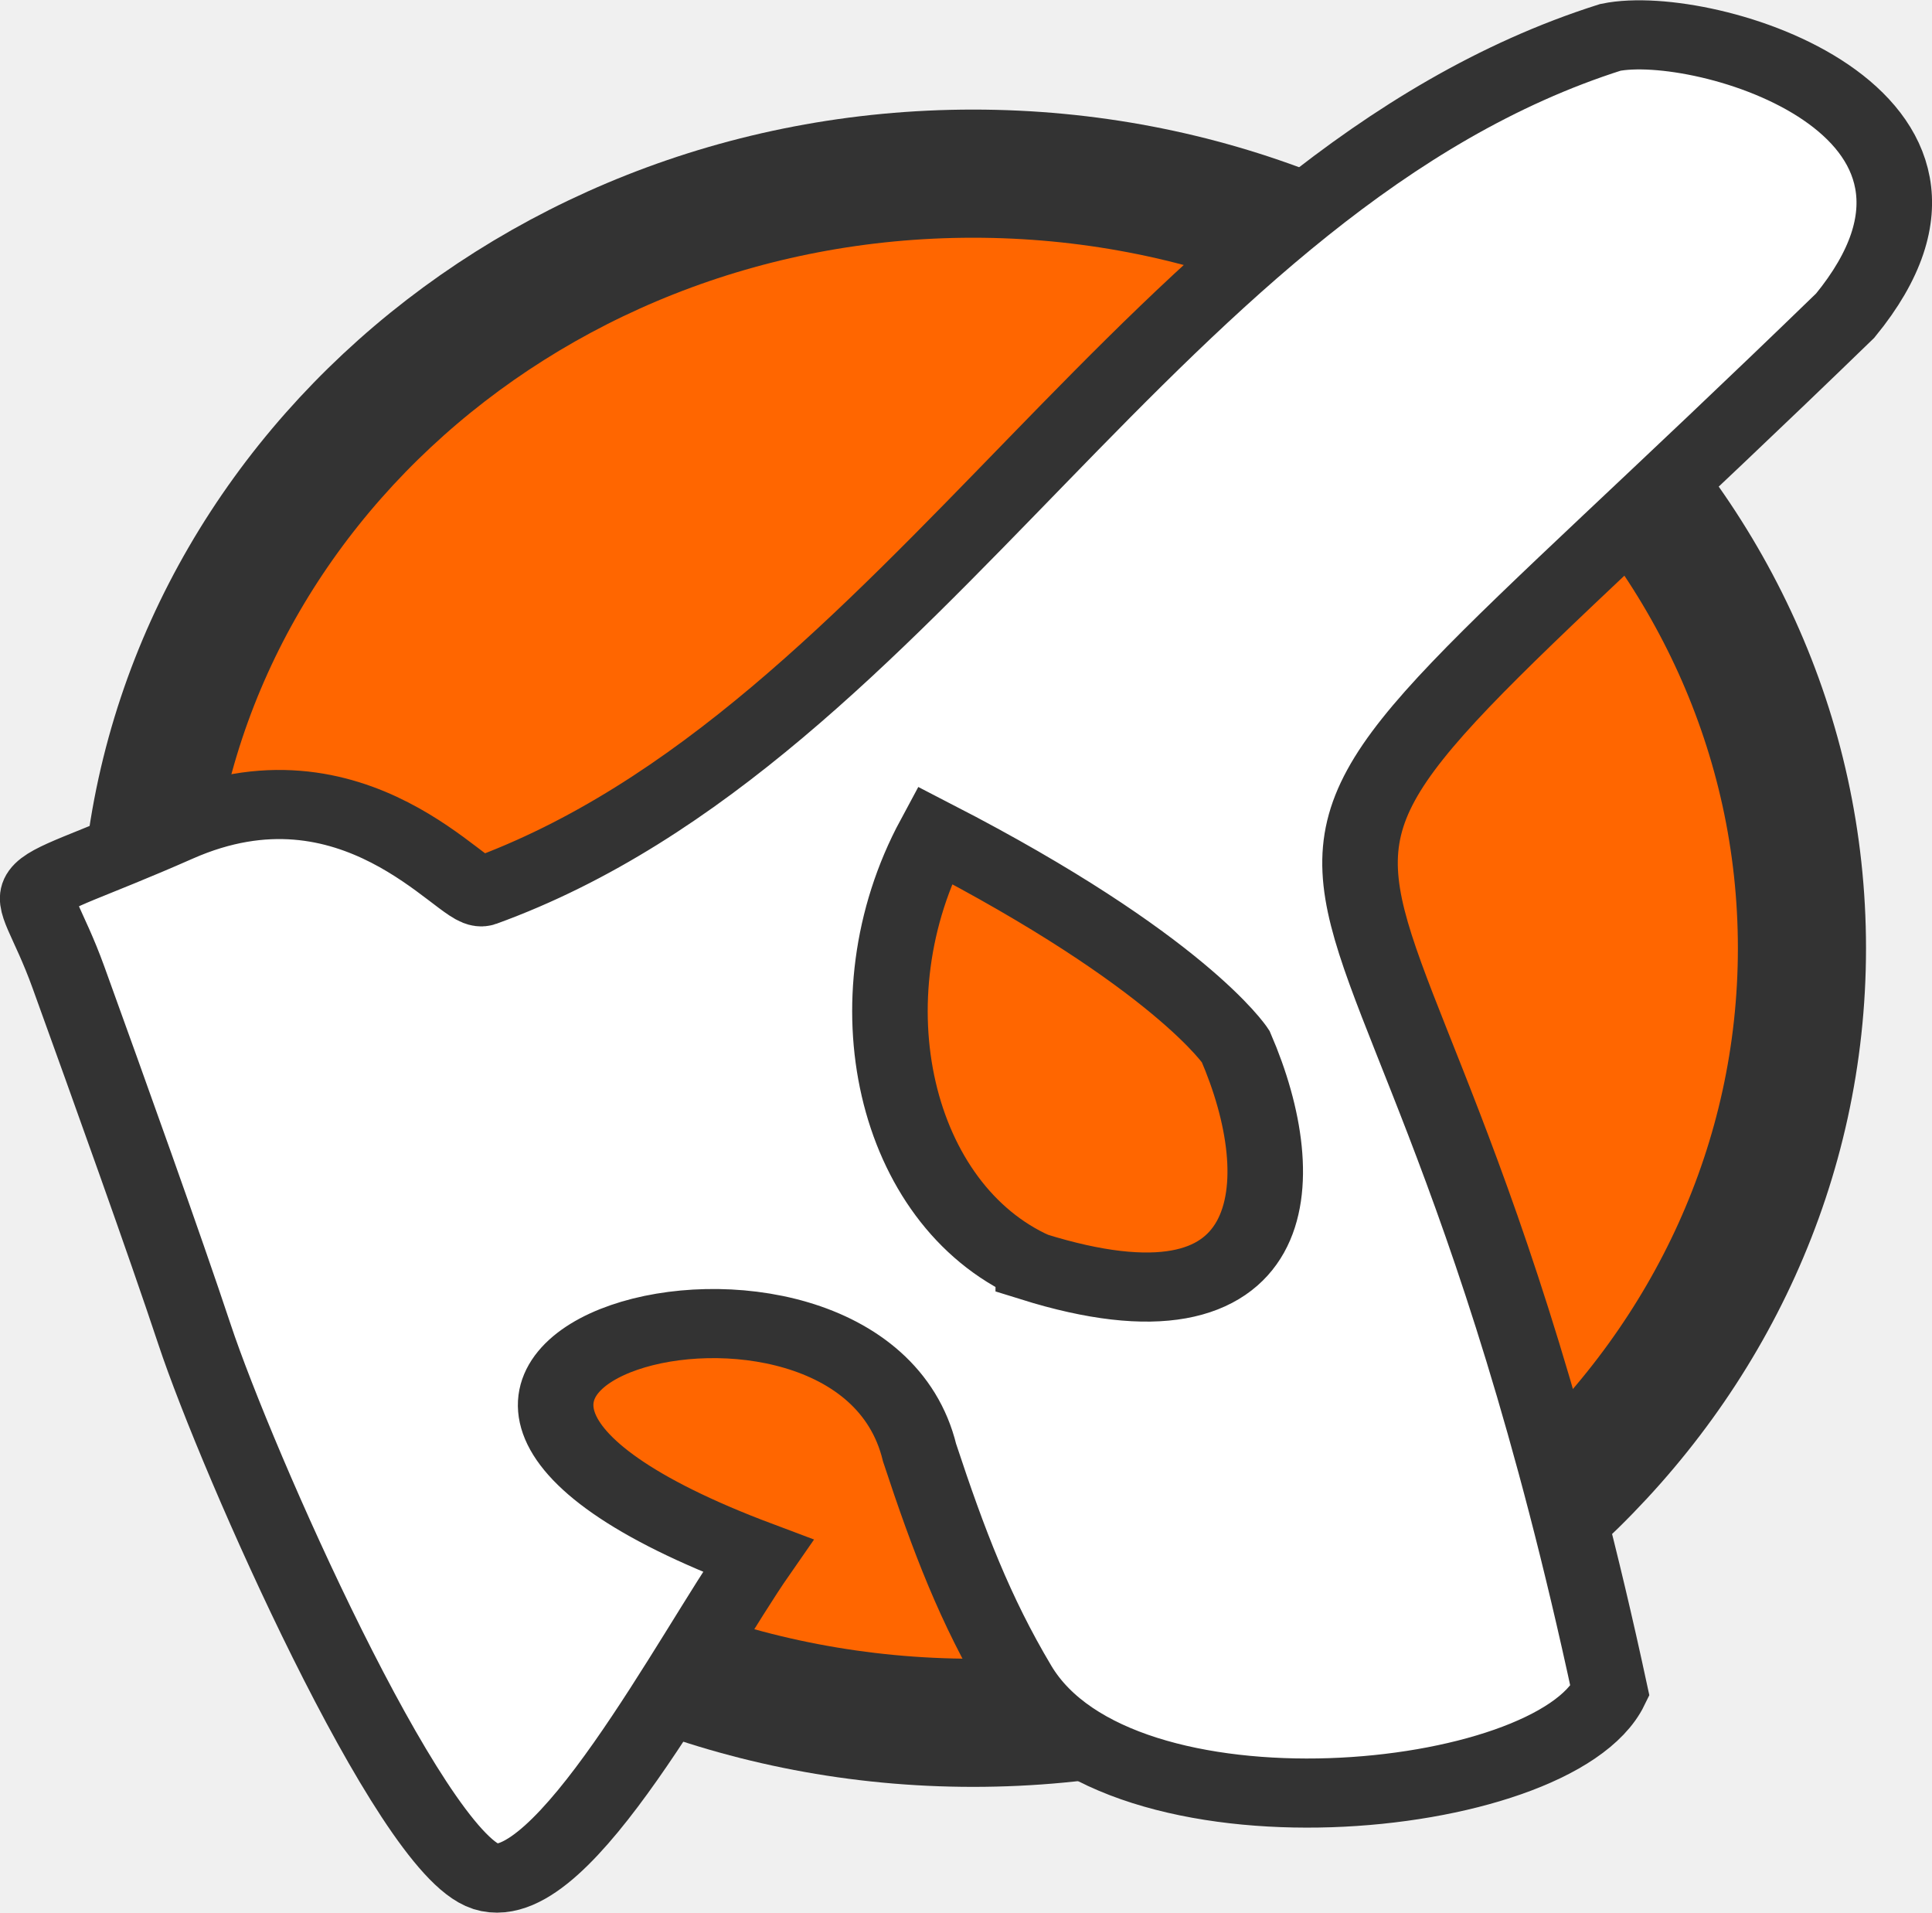
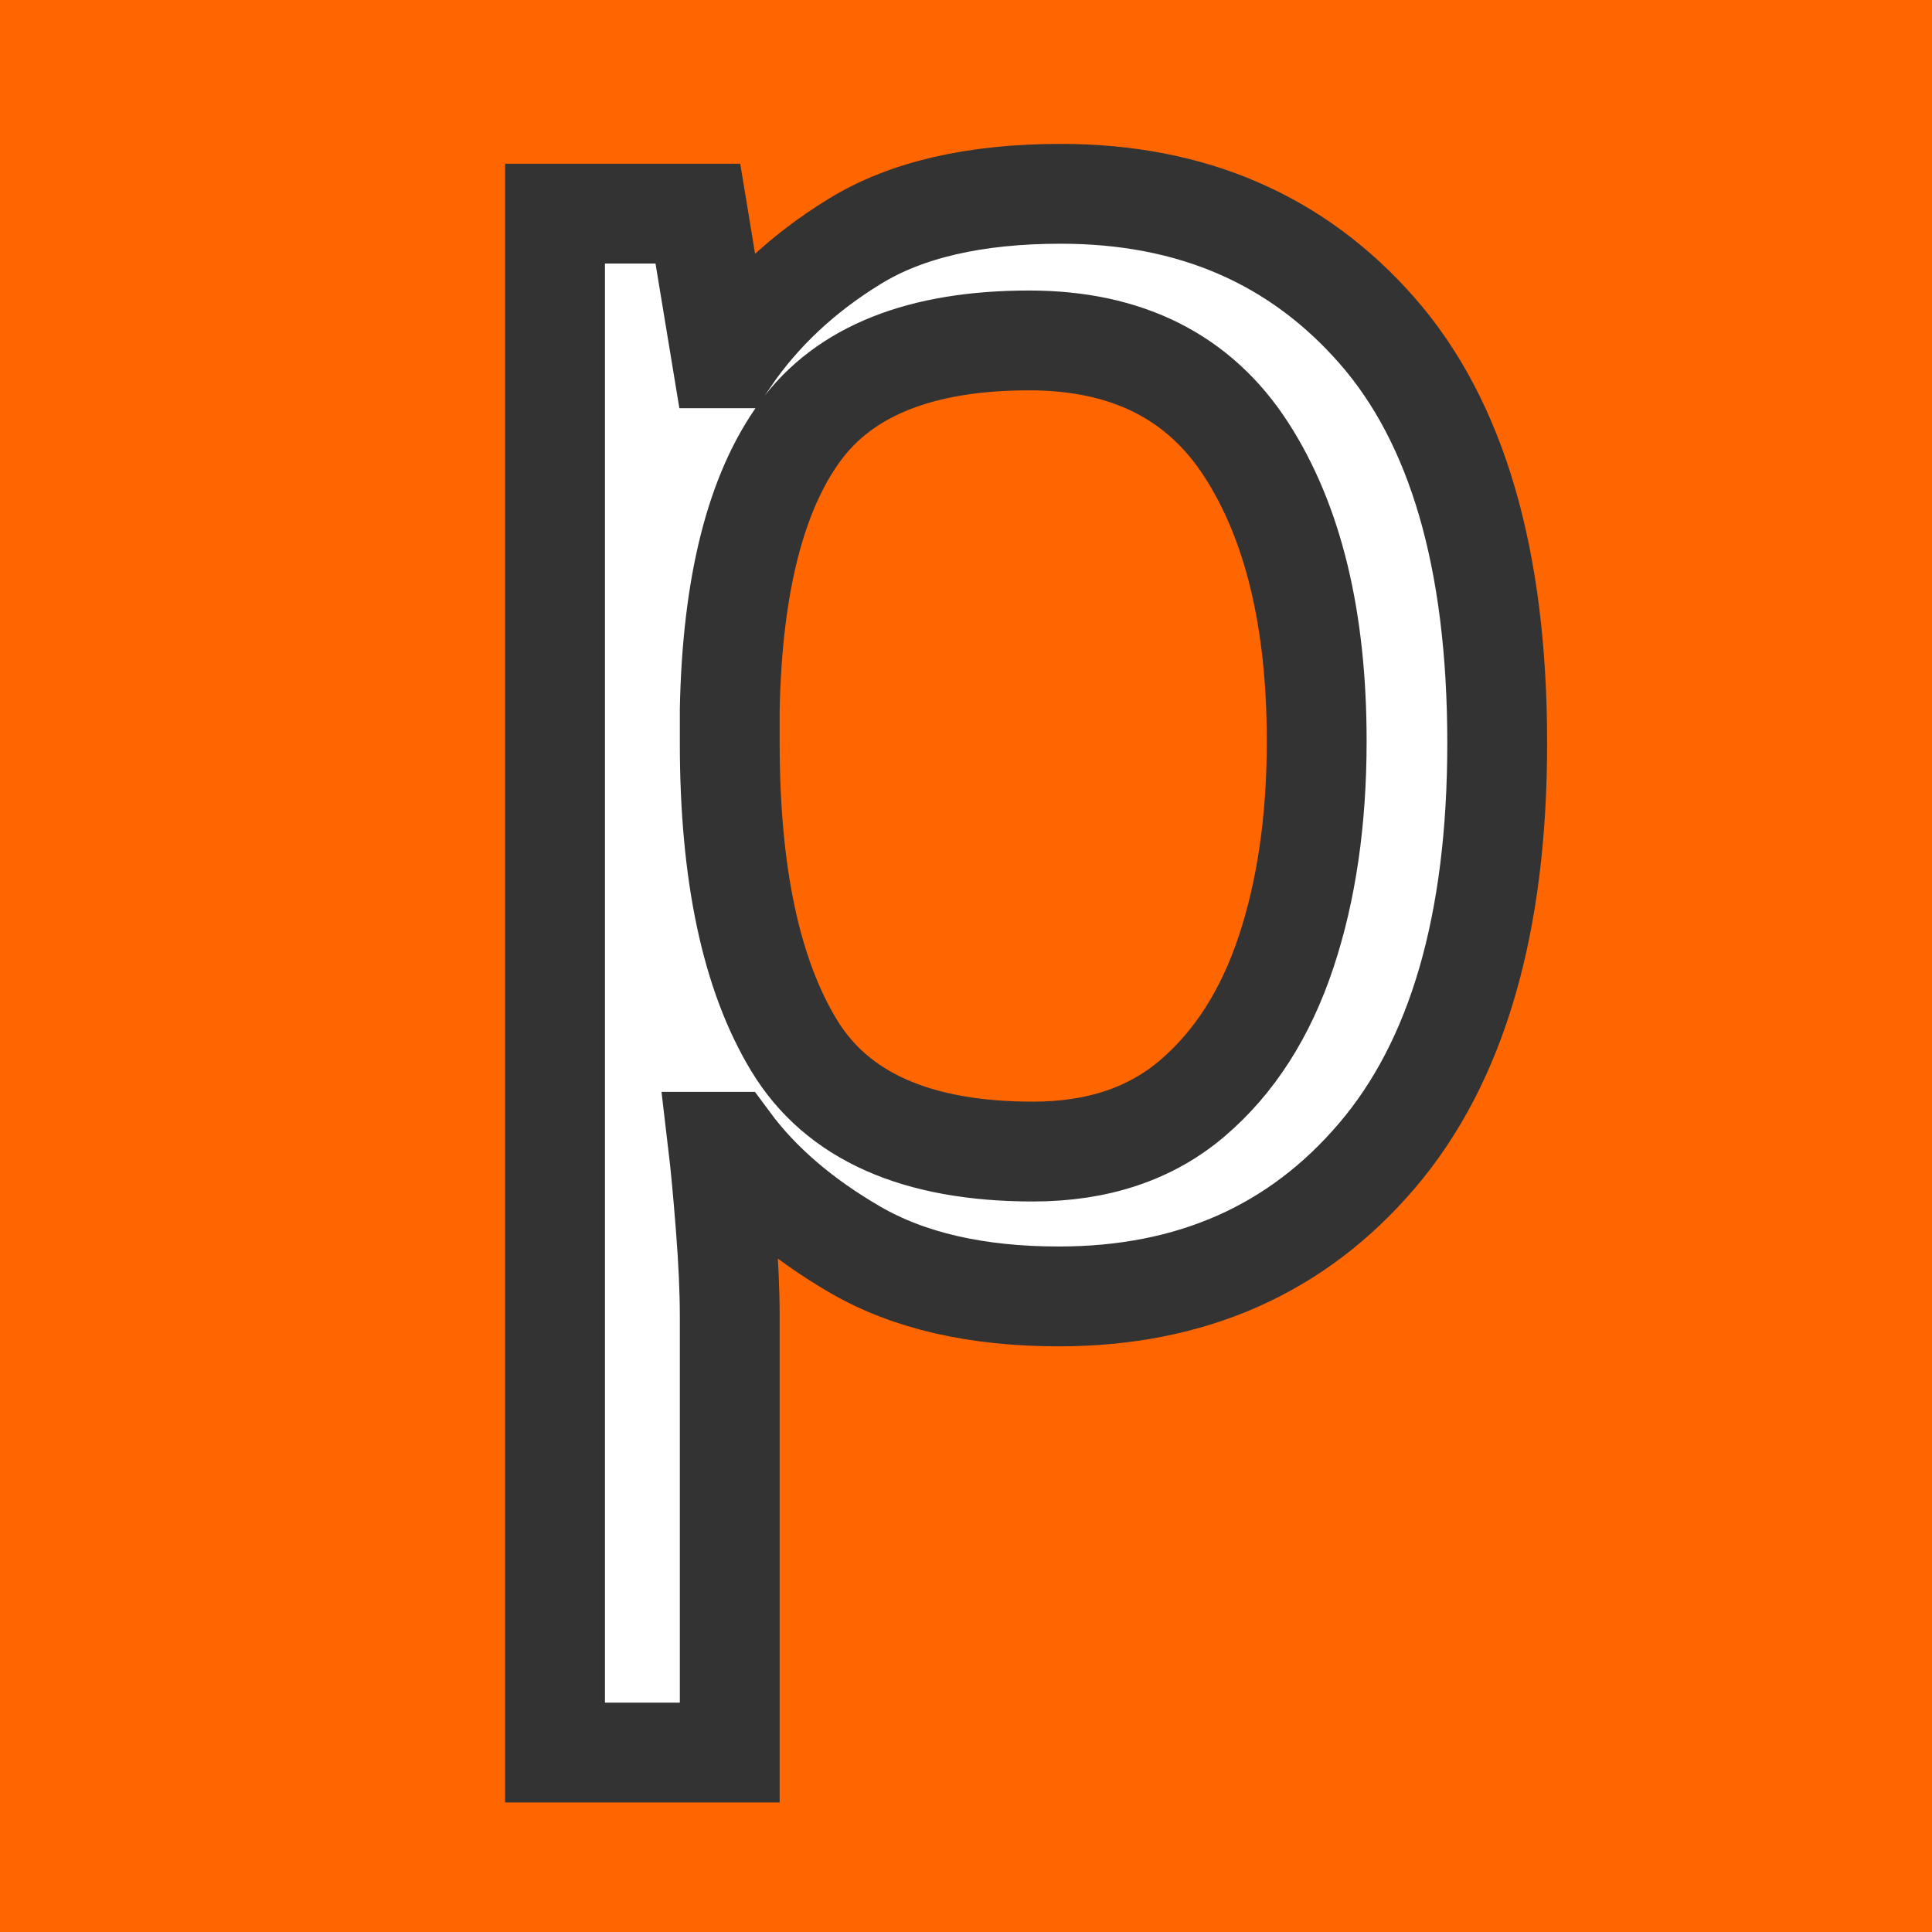
- <svg xmlns="http://www.w3.org/2000/svg" width="511.823" height="506.579" viewBox="0 0 135.42 134.032" version="1.1" id="svg8">
+ <svg xmlns="http://www.w3.org/2000/svg" width="512" height="512" viewBox="0 0 135.467 135.467" version="1.1" id="svg8">
  <defs id="defs2" />
-   <g id="layer1" transform="translate(-0.8145191,-161.2193)">
-     <text xml:space="preserve" style="font-style:normal;font-weight:normal;font-size:10.583px;line-height:1.25;font-family:sans-serif;letter-spacing:0px;word-spacing:0px;fill:#000000;fill-opacity:1;stroke:none;stroke-width:0.265" x="-96.175" y="187.67" id="text872">
-       <tspan id="tspan870" x="-96.175" y="197.326" style="stroke-width:0.265" />
+   <g id="layer1" transform="translate(43.49588,-510.2978)">
+     <rect style="fill:#ff6600;fill-opacity:1;stroke:none;stroke-width:1.587;stroke-miterlimit:4;stroke-dasharray:none;stroke-dashoffset:0;stroke-opacity:1" id="rect837" width="135.467" height="135.467" x="-43.496" y="510.298" />
+     <text xml:space="preserve" style="font-style:normal;font-weight:normal;font-size:10.461px;line-height:1.25;font-family:sans-serif;letter-spacing:0px;word-spacing:0px;fill:#000000;fill-opacity:1;stroke:none;stroke-width:0.262" x="-95.574" y="192.985" id="text872">
+       <tspan id="tspan870" x="-95.574" y="202.529" style="stroke-width:0.262" />
    </text>
-     <ellipse style="fill:#ff6600;stroke:#333333;stroke-width:8.981;stroke-miterlimit:4;stroke-dasharray:none;stroke-dashoffset:0;stroke-opacity:1" id="path890" cx="69.022" cy="227.672" rx="58.097" ry="54.283" />
-     <g aria-label="P" transform="matrix(0.6456274,-0.1331706,0.1455596,0.5906761,-36.54803,128.9707)" style="font-style:normal;font-variant:normal;font-weight:normal;font-stretch:normal;font-size:121.088px;line-height:1.25;font-family:'Snap ITC';-inkscape-font-specification:'Snap ITC';letter-spacing:0px;word-spacing:0px;fill:#ffffff;fill-opacity:1;stroke:#333333;stroke-width:8;stroke-miterlimit:4;stroke-dasharray:none" id="text888">
-       <path d="m 117.864,231.457 c -12.748,-10.254 -12.532,-34.561 0.787,-51.039 22.17,20.041 25.729,30.875 25.729,30.875 2.628,16.78 -2.666,34.8 -26.516,20.165 z m 90.91,-125.357 c -50.716,5.73 -89.57,62.54 -138.266,70.183 -1.992,0.315 -9.582,-19.102 -29.976,-14.379 -20.394,4.723 -16.318,0.76 -14.98,14.415 1.338,13.655 3.136,32.349 3.935,43.256 1.118,15.264 9.017,63.439 16.306,67.975 7.289,4.536 26.881,-20.535 36.268,-29.863 -47.925,-33.588 19.401,-37.84 19.323,-7.88 0.766,10.701 1.732,19.07 4.341,28.224 6.041,21.196 52.166,26.503 60.916,14.779 3.488,-127.137 -36.394,-85.357 59.321,-149.825 22.543,-19.22 -6.976,-36.888 -17.188,-36.885 z" style="font-style:normal;font-variant:normal;font-weight:normal;font-stretch:normal;font-size:121.088px;font-family:'Snap ITC';-inkscape-font-specification:'Snap ITC';fill:#ffffff;stroke:#333333;stroke-width:8;stroke-miterlimit:4;stroke-dasharray:none" id="path892" />
-     </g>
+     <text xml:space="preserve" style="font-style:normal;font-variant:normal;font-weight:normal;font-stretch:normal;font-size:139.058px;line-height:1.25;font-family:'Snap ITC';-inkscape-font-specification:'Snap ITC';letter-spacing:0px;word-spacing:0px;fill:#ffffff;fill-opacity:1;stroke:#333333;stroke-width:7;stroke-miterlimit:4;stroke-dasharray:none;stroke-opacity:1" x="-16.392" y="599.81" id="text835">
+       <tspan id="tspan833" x="-16.392" y="599.81" style="font-size:139.058px;fill:#ffffff;stroke:#333333;stroke-width:7;stroke-miterlimit:4;stroke-dasharray:none;stroke-opacity:1">p</tspan>
+     </text>
  </g>
</svg>
